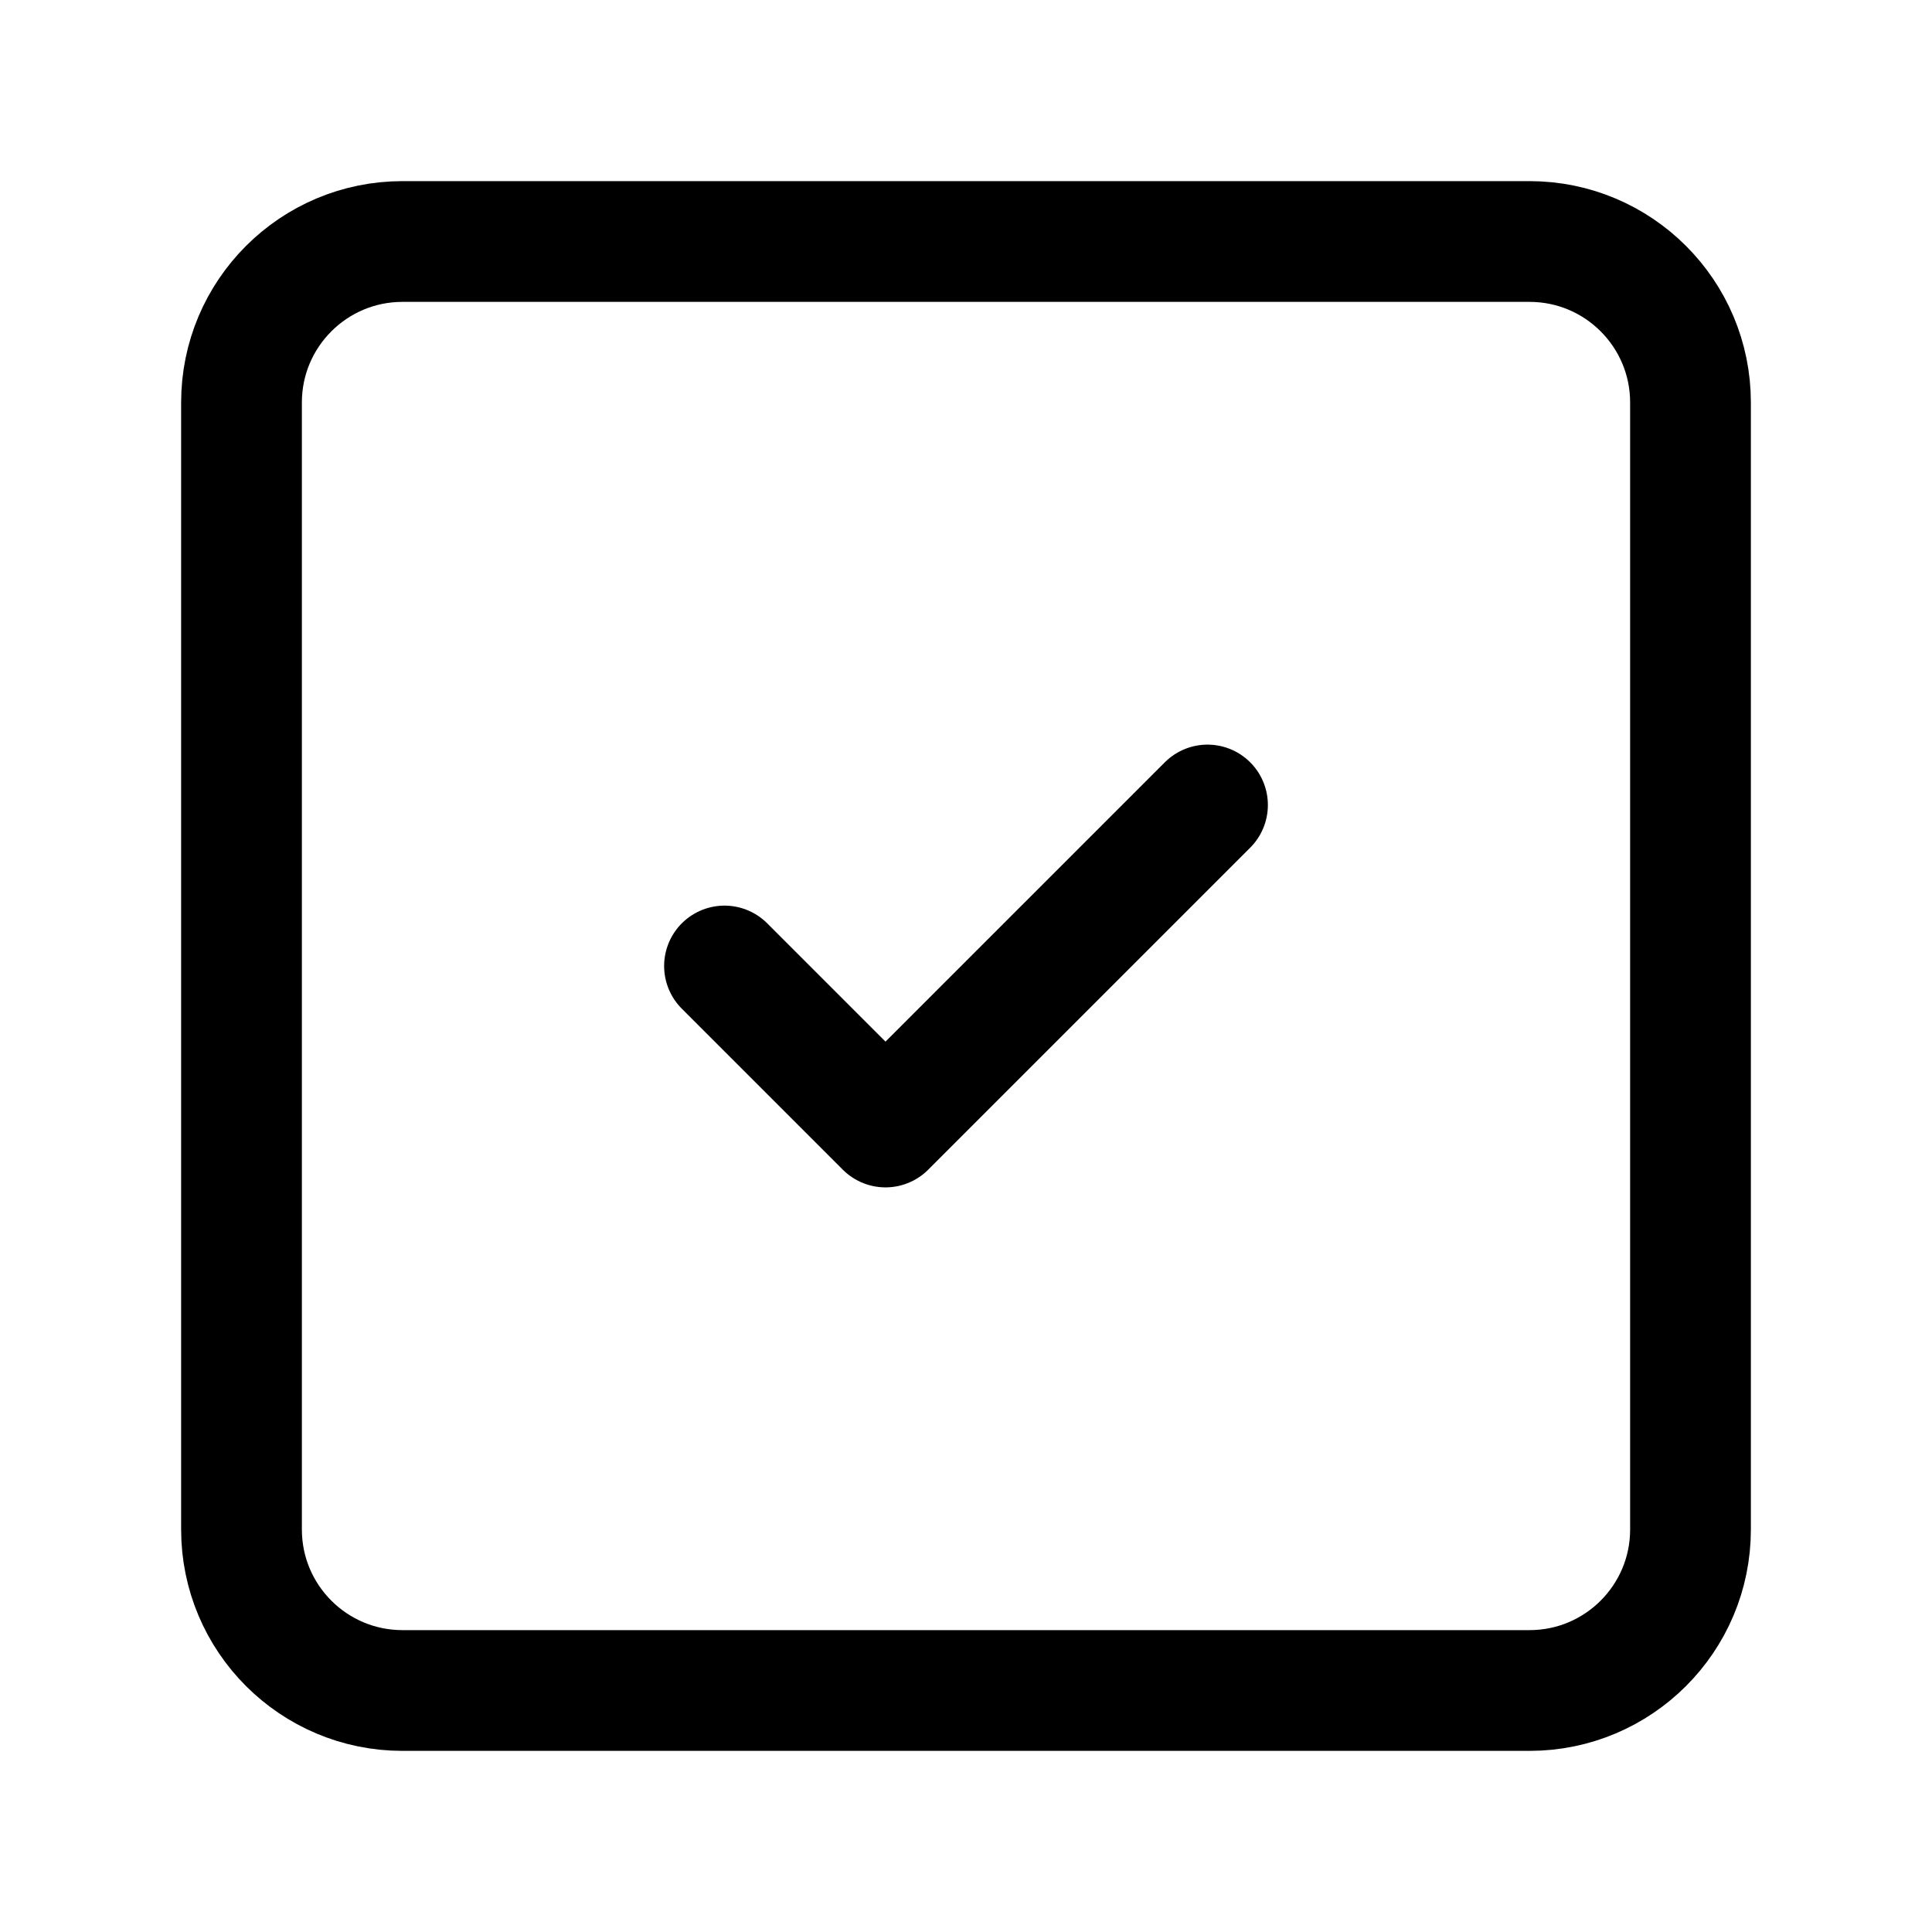
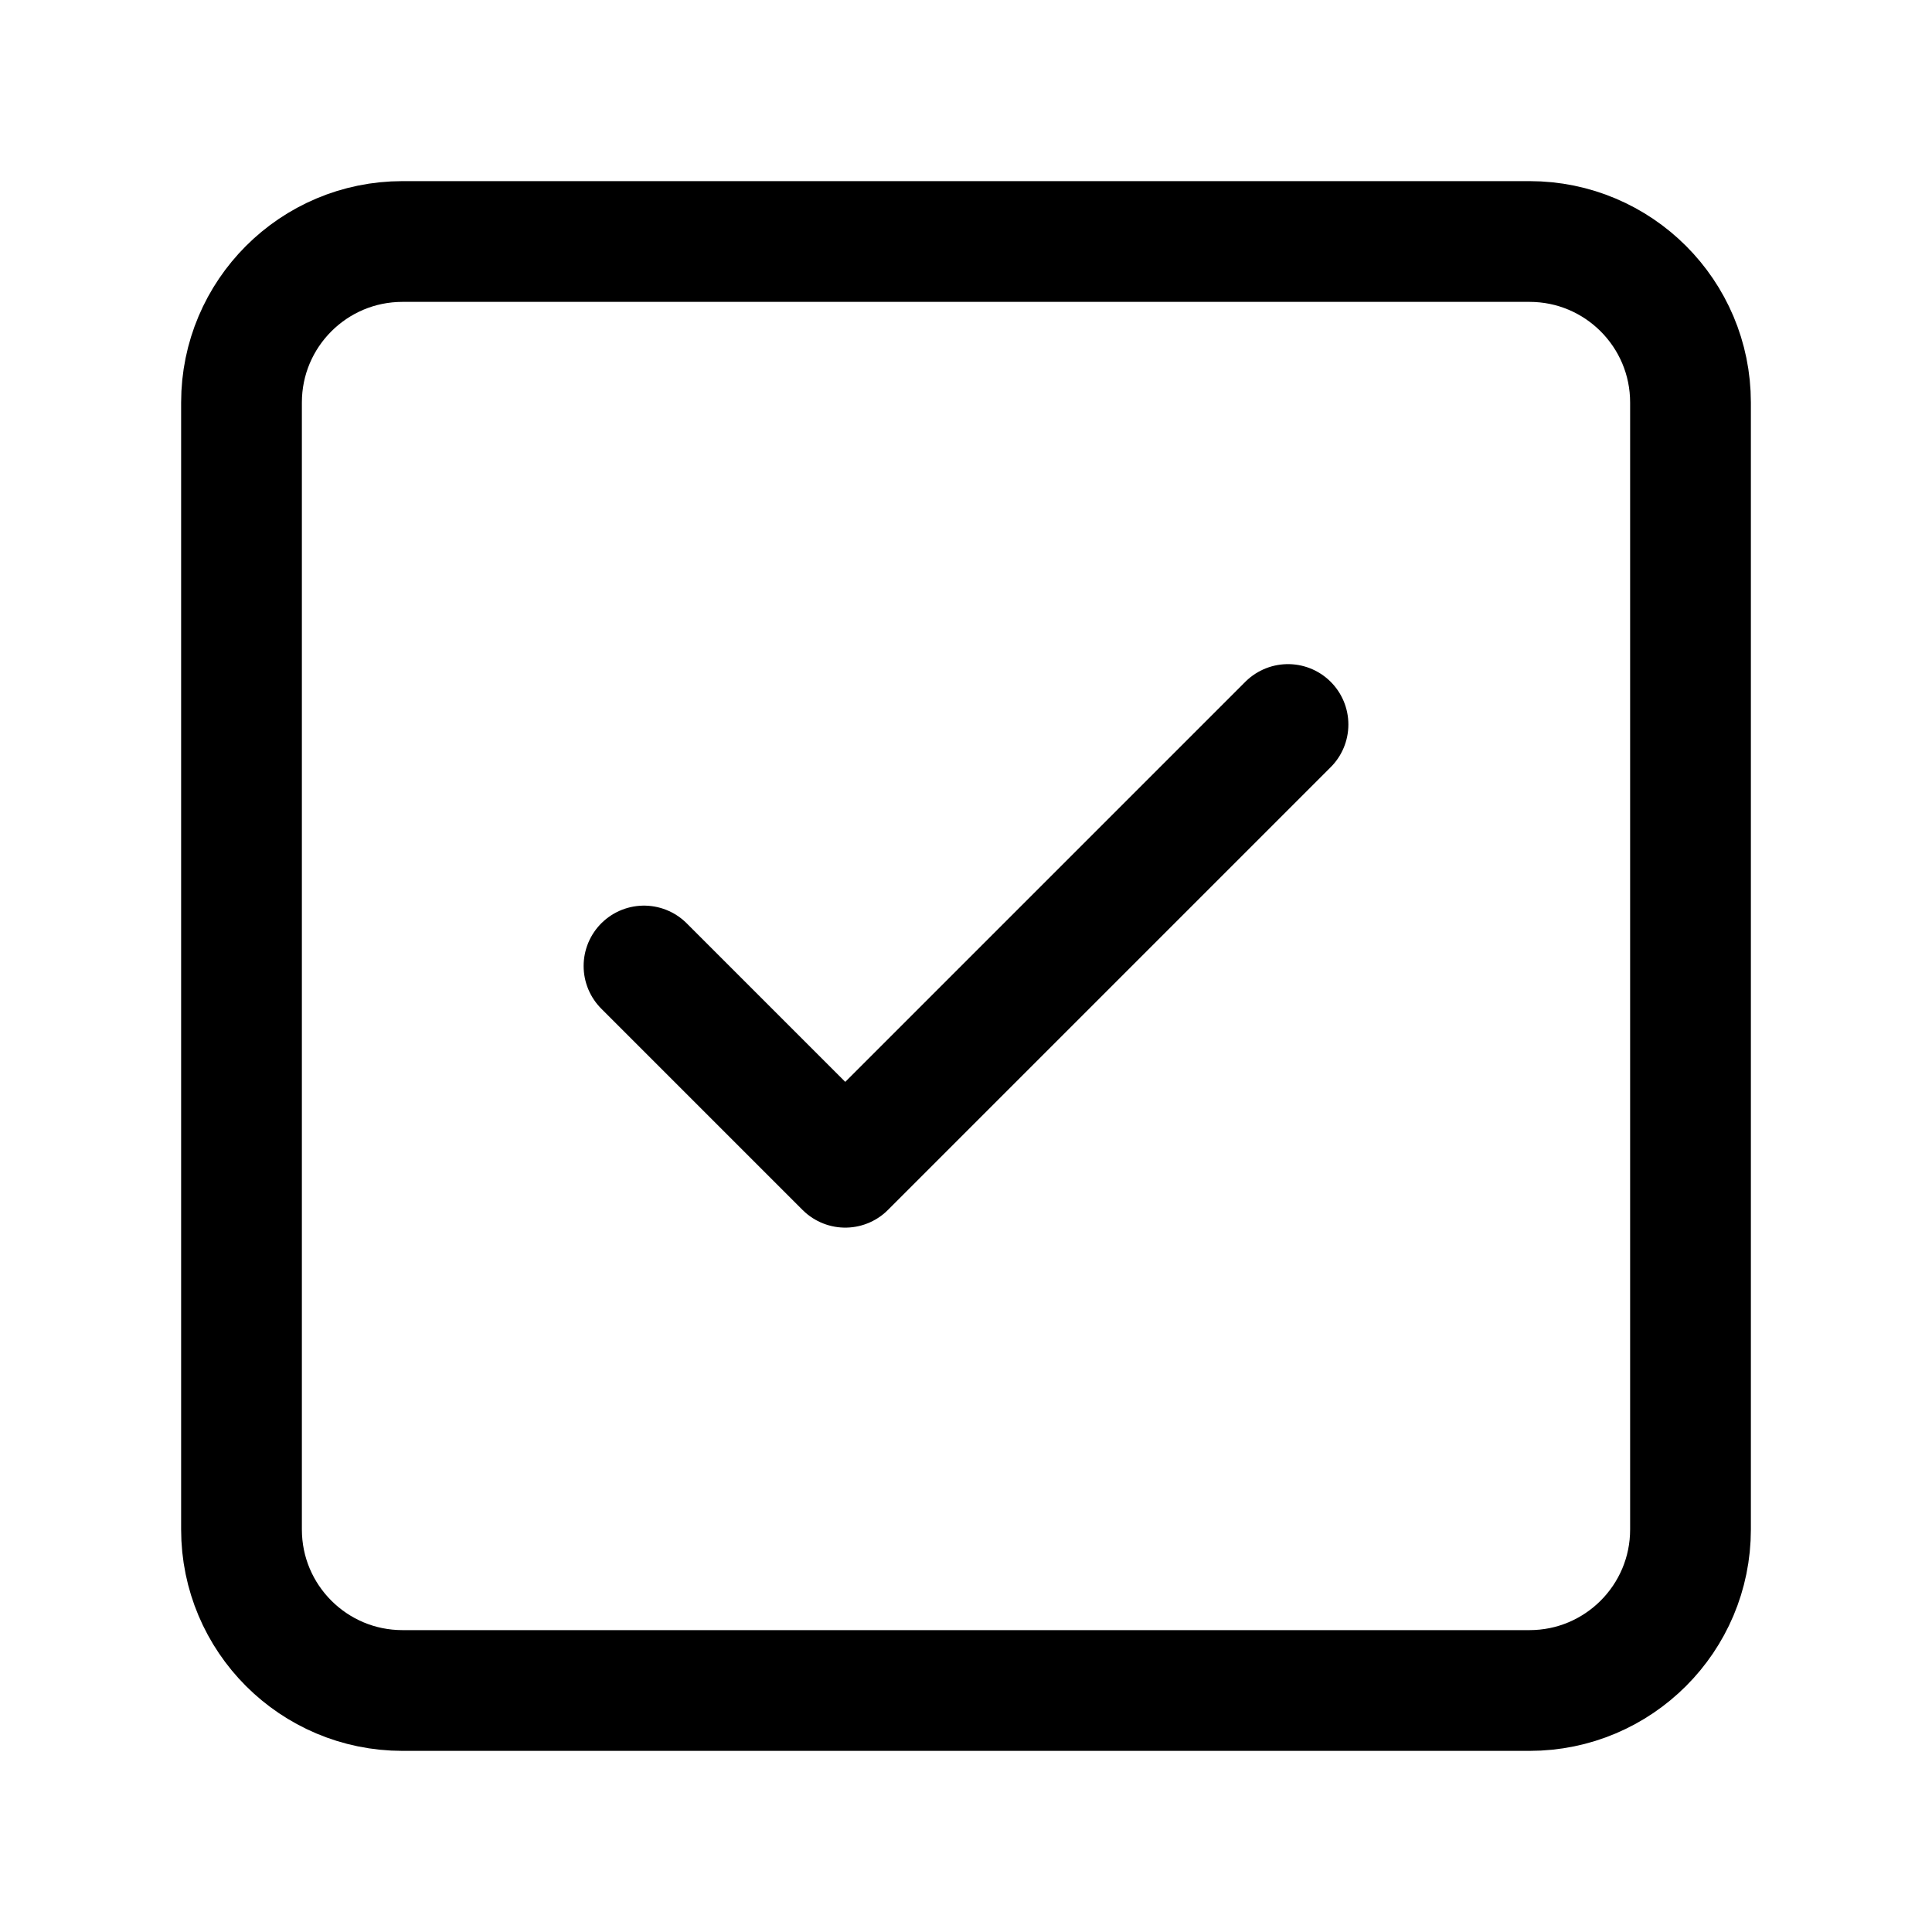
<svg xmlns="http://www.w3.org/2000/svg" width="24" height="24" fill="none" stroke="currentColor" stroke-linecap="round" stroke-linejoin="round" stroke-width="1.5" viewBox="0 0 24 24">
  <rect width="18" height="18" x="3" y="3" rx="2" />
-   <path d="m9 12 2 2 4-4" />
+   <path d="m16 9-5.5 5.5L8 12" />
</svg>
